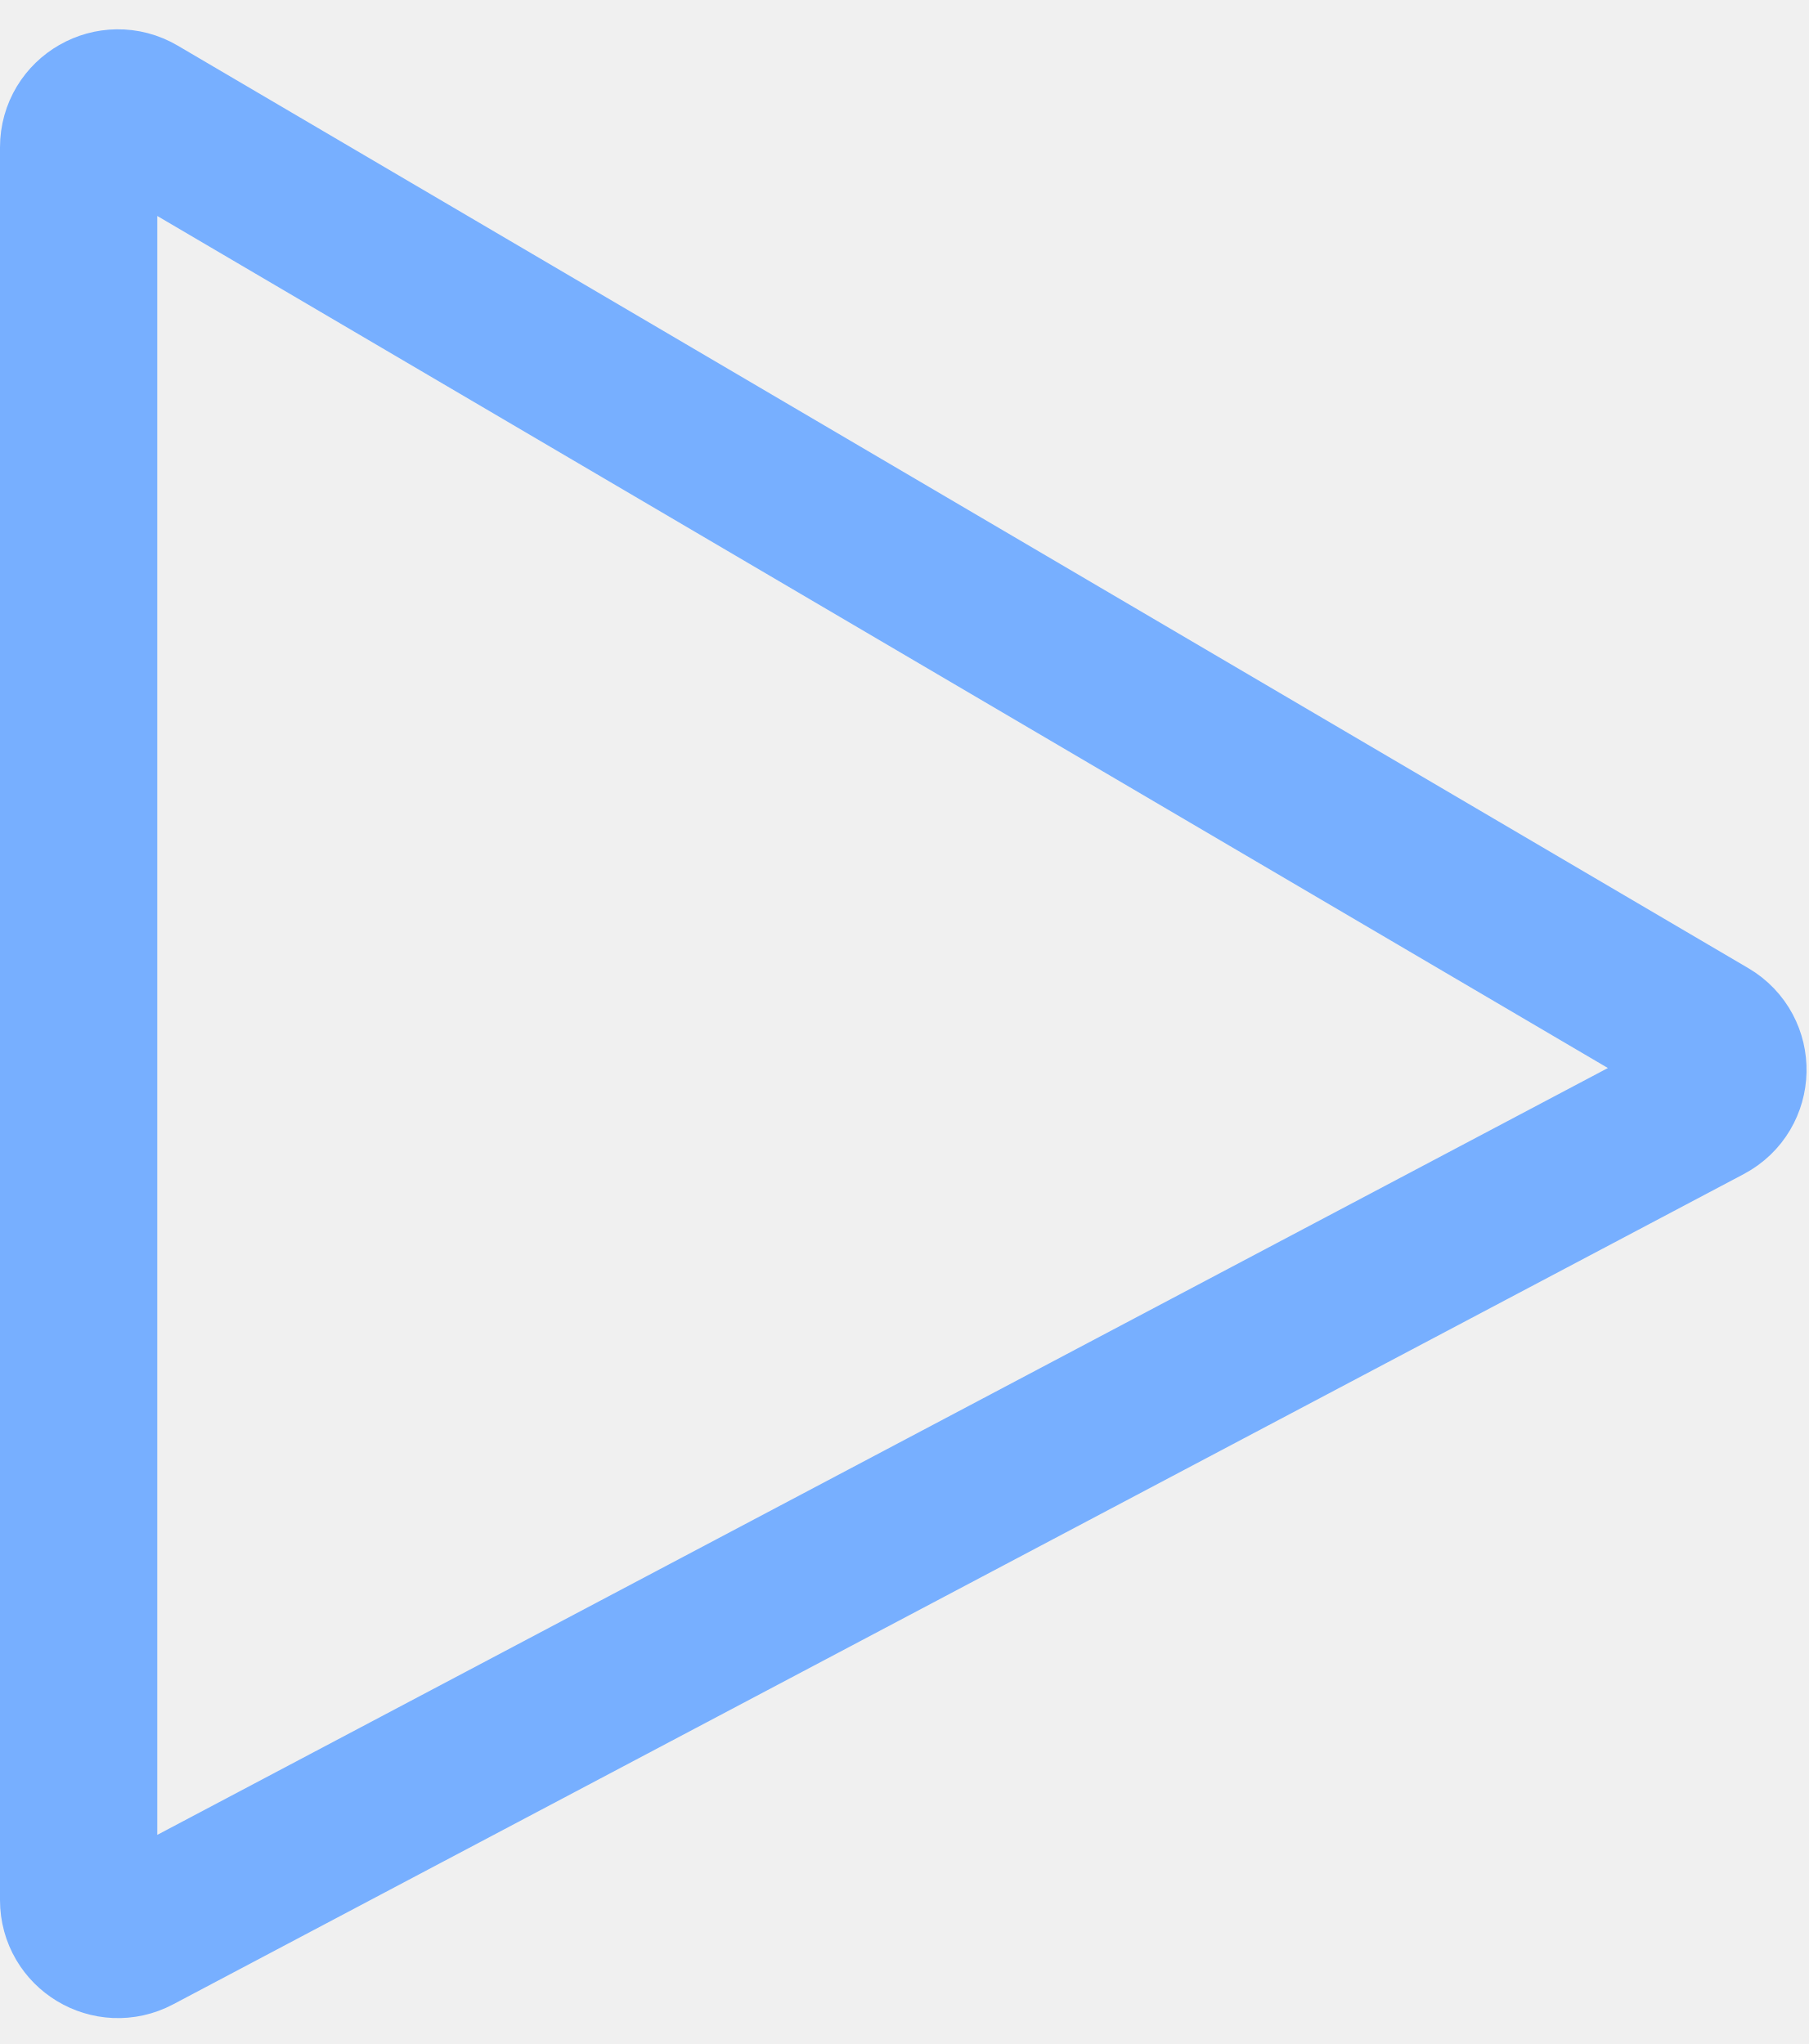
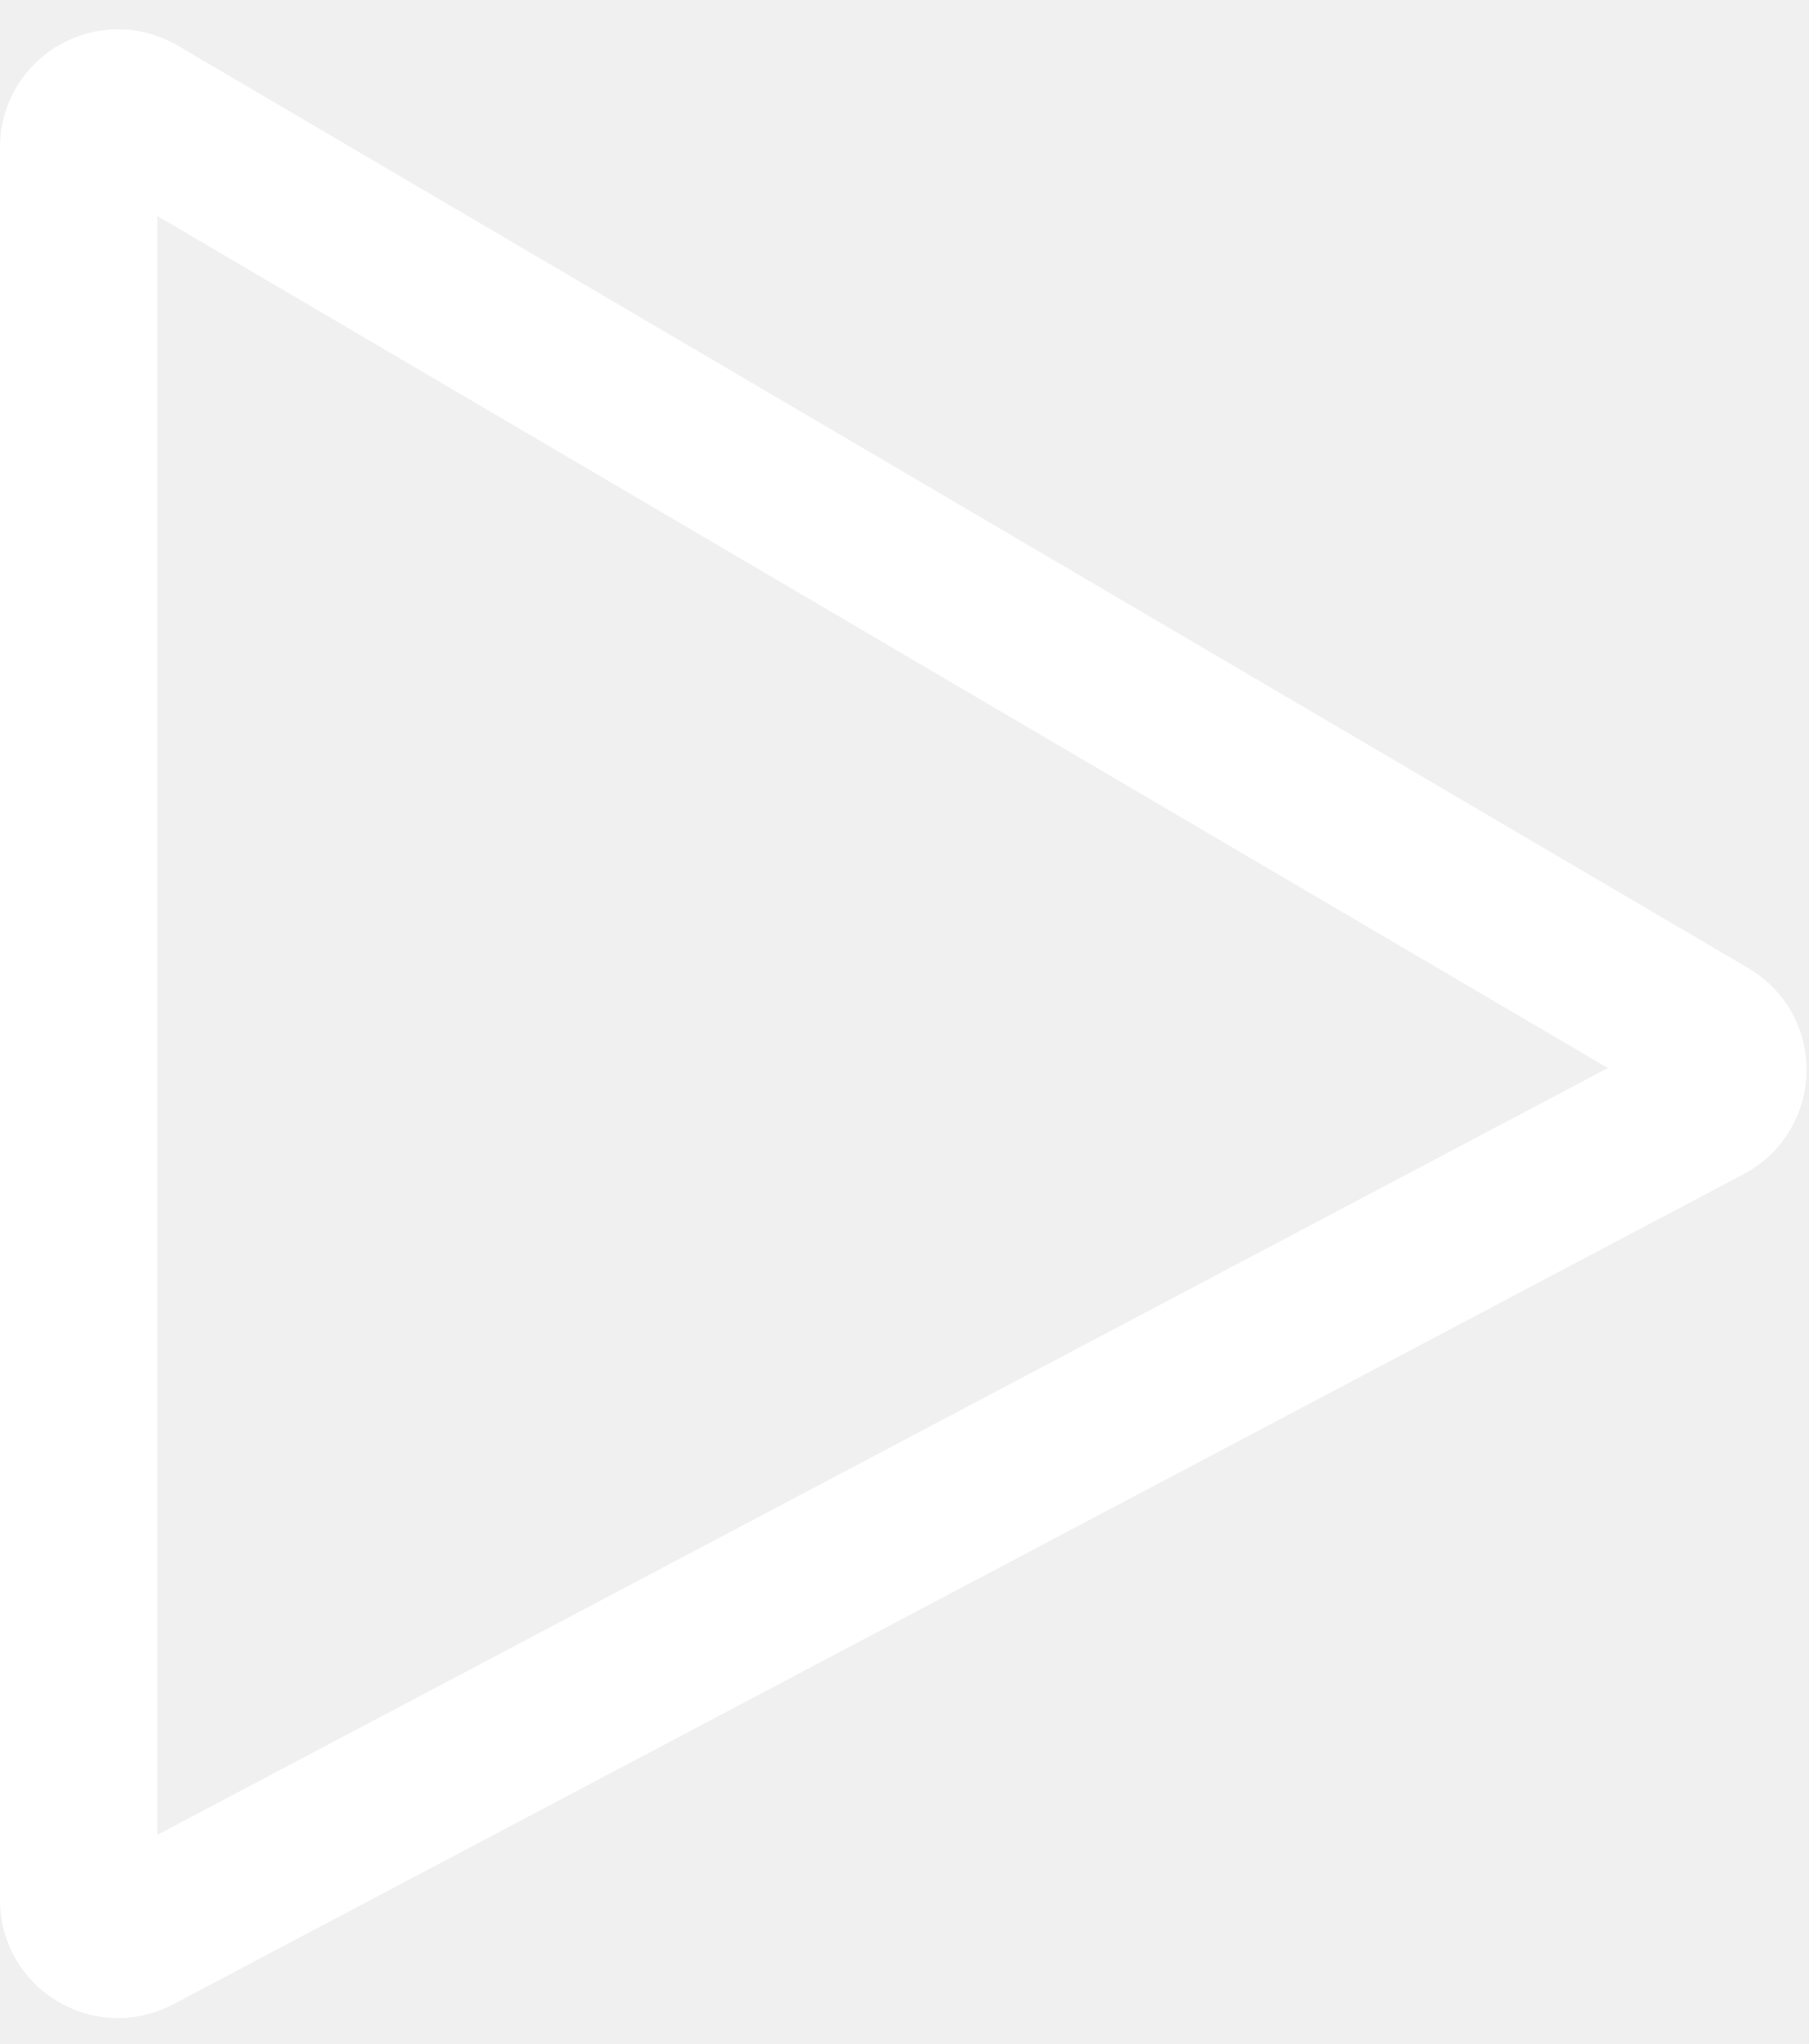
<svg xmlns="http://www.w3.org/2000/svg" width="46" height="52" viewBox="0 0 46 52" fill="none">
-   <path d="M2 48.34V3.747C2 2.974 2.84 2.493 3.507 2.885L43.454 26.355C44.129 26.752 44.107 27.735 43.415 28.101L3.467 49.224C2.801 49.576 2 49.093 2 48.34Z" stroke="#77AFFF" stroke-width="4" stroke-linecap="round" stroke-linejoin="round" />
+   <path d="M2 48.34V3.747C2 2.974 2.84 2.493 3.507 2.885L43.454 26.355C44.129 26.752 44.107 27.735 43.415 28.101L3.467 49.224C2.801 49.576 2 49.093 2 48.34Z" stroke="#fff" stroke-width="4" stroke-linecap="round" stroke-linejoin="round" />
</svg>
